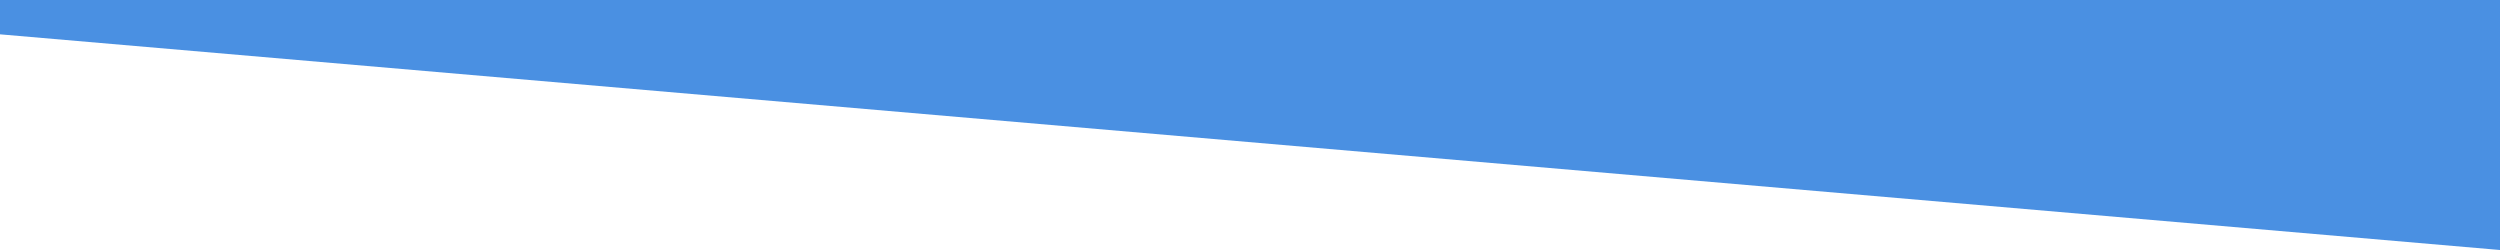
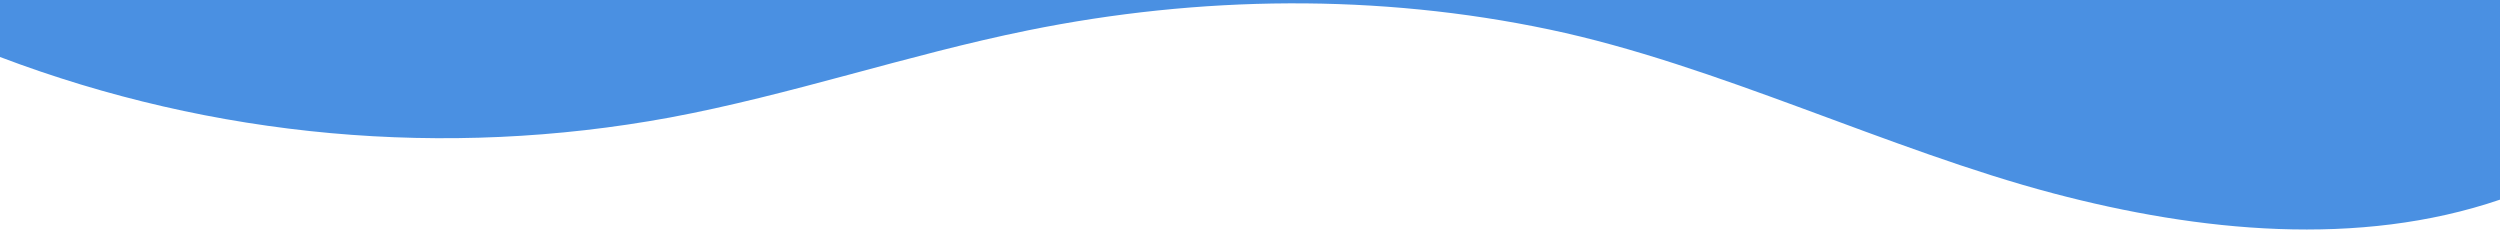
<svg xmlns="http://www.w3.org/2000/svg" data-name="Layer 1" viewBox="0 0 1200 120" preserveAspectRatio="none">
-   <path d="M1200 120L0 16.48 0 0 1200 0 1200 120z" class="shape-fill" fill="#4A90E2" fill-opacity="1" />
+   <path d="M321.39,56.44c58-10.79,114.16-30.13,172-41.86,82.39-16.72,168.19-17.73,250.45-.39C823.78,31,906.67,72,985.66,92.83c70.05,18.48,146.53,26.09,214.34,3V0H0V27.35A600.21,600.21,0,0,0,321.39,56.44Z" class="shape-fill" fill="#4A90E2" fill-opacity="1" />
</svg>
